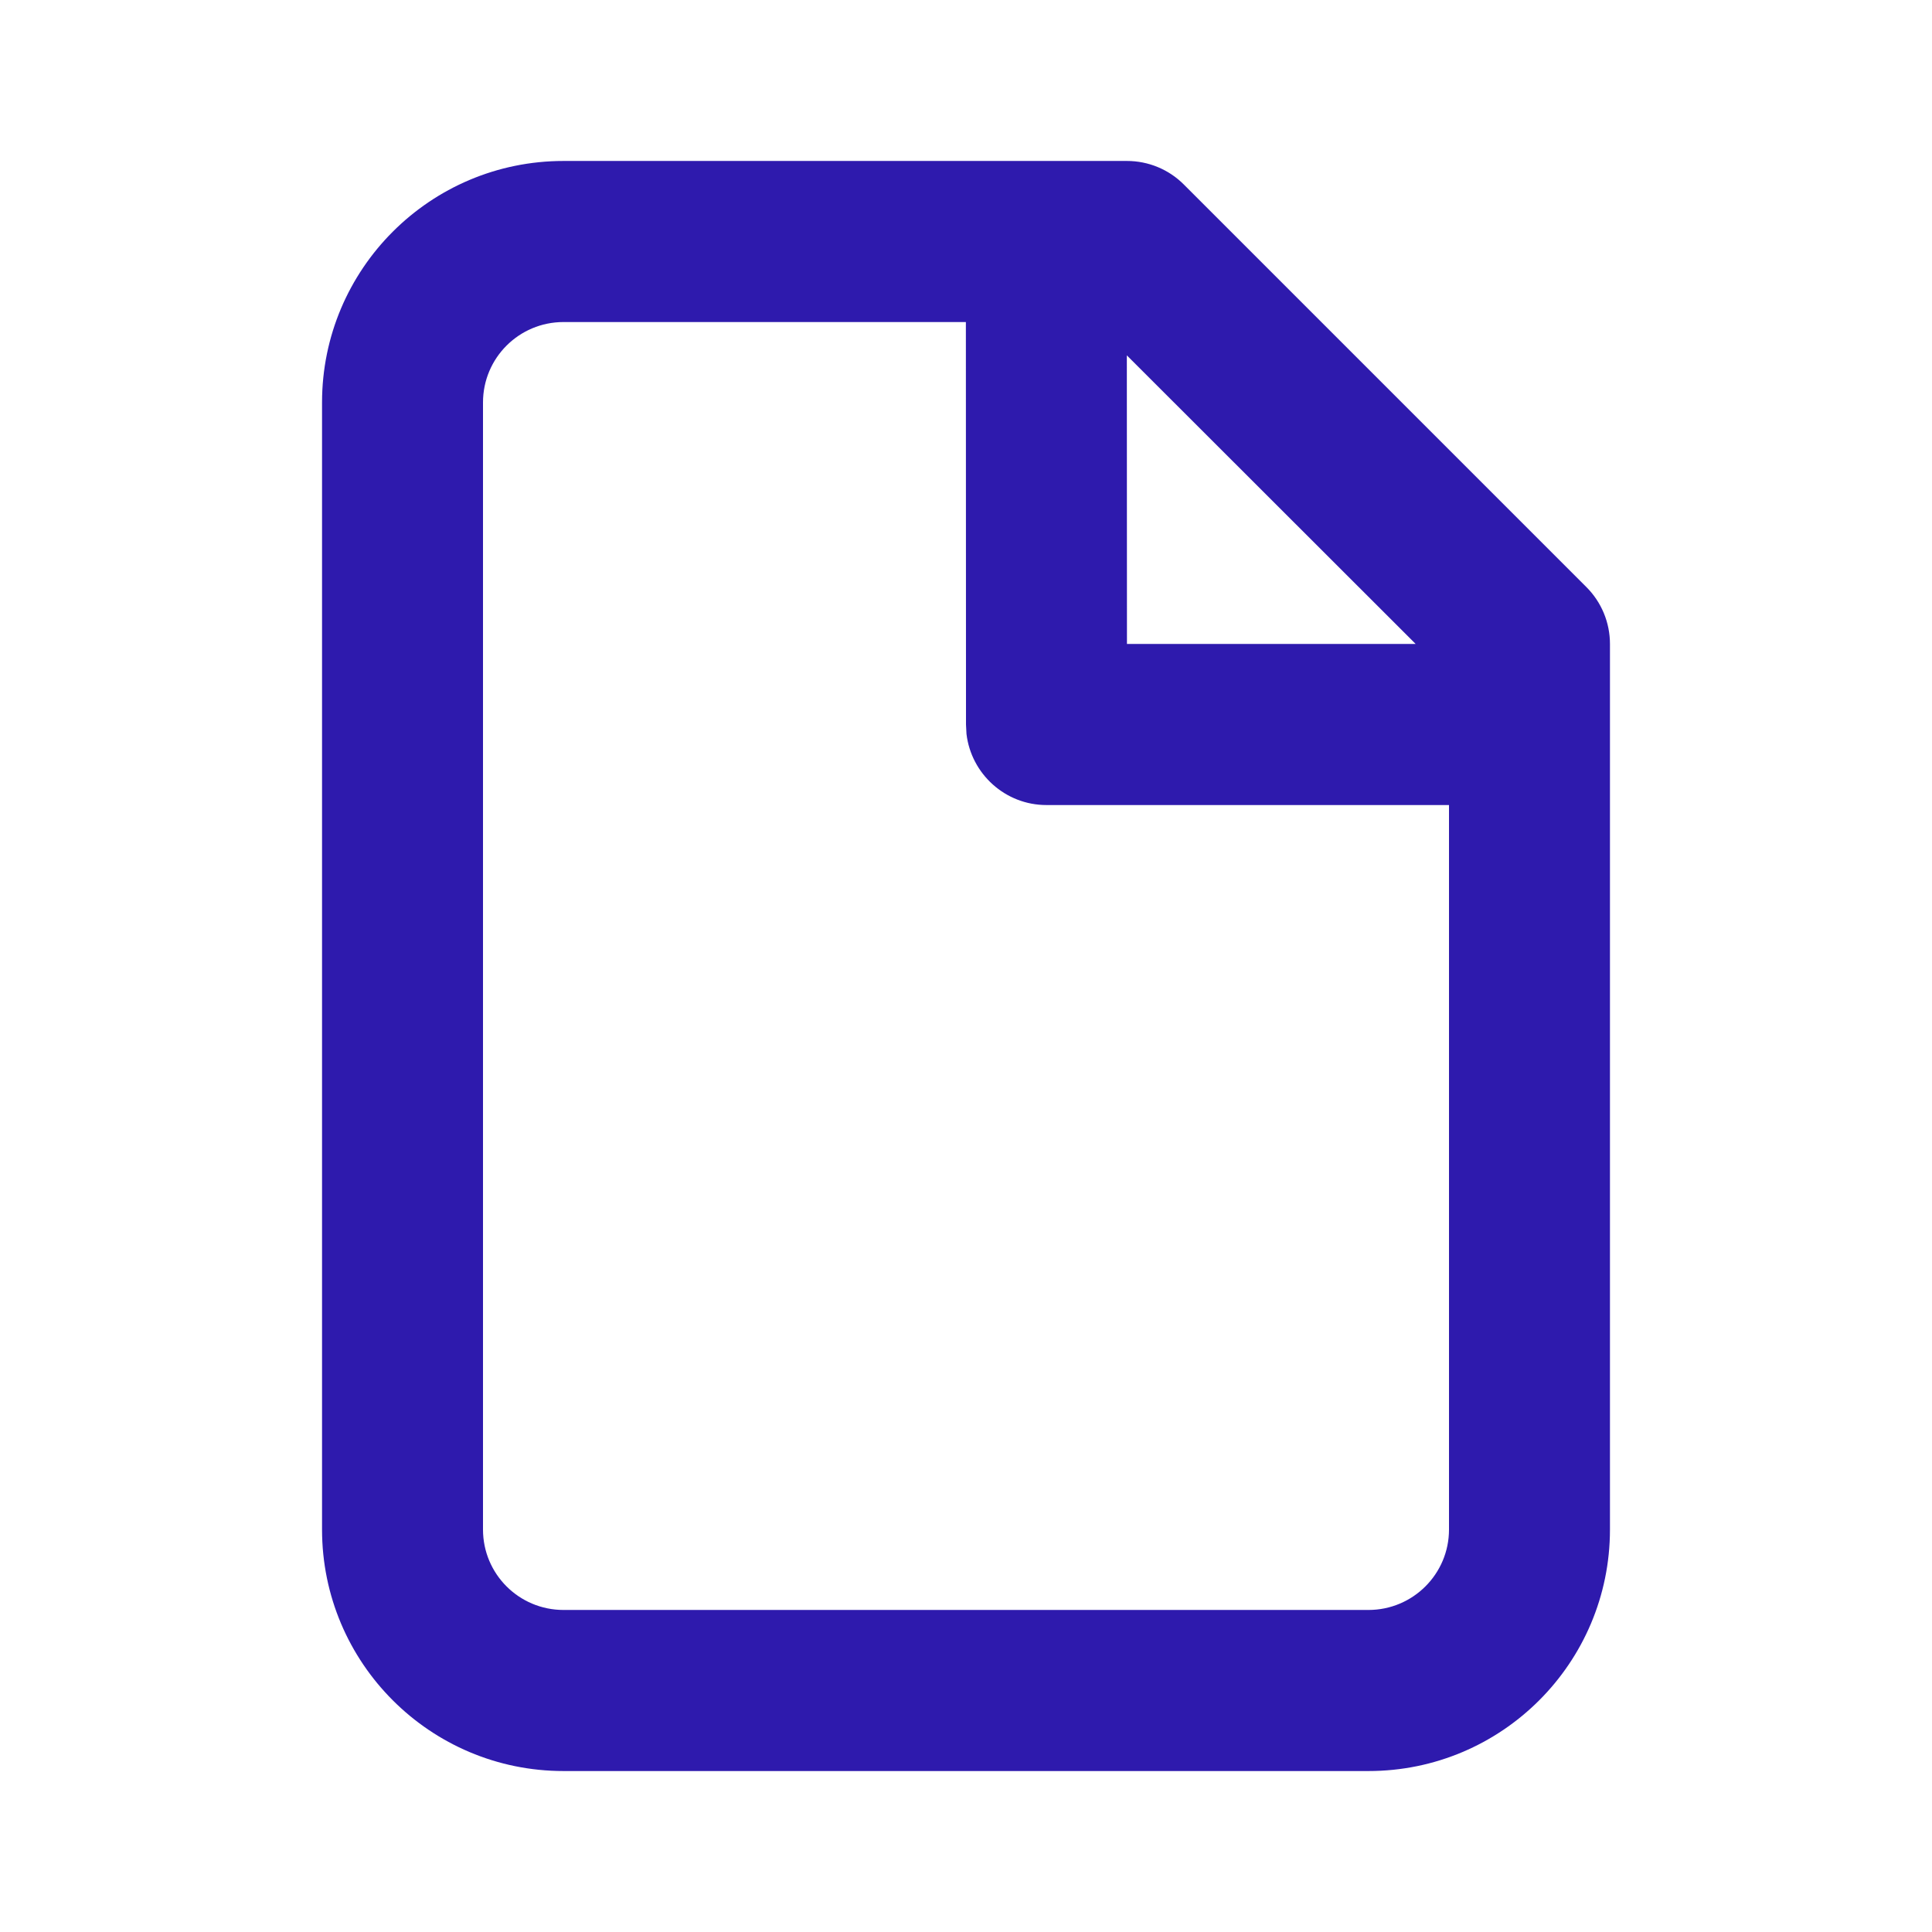
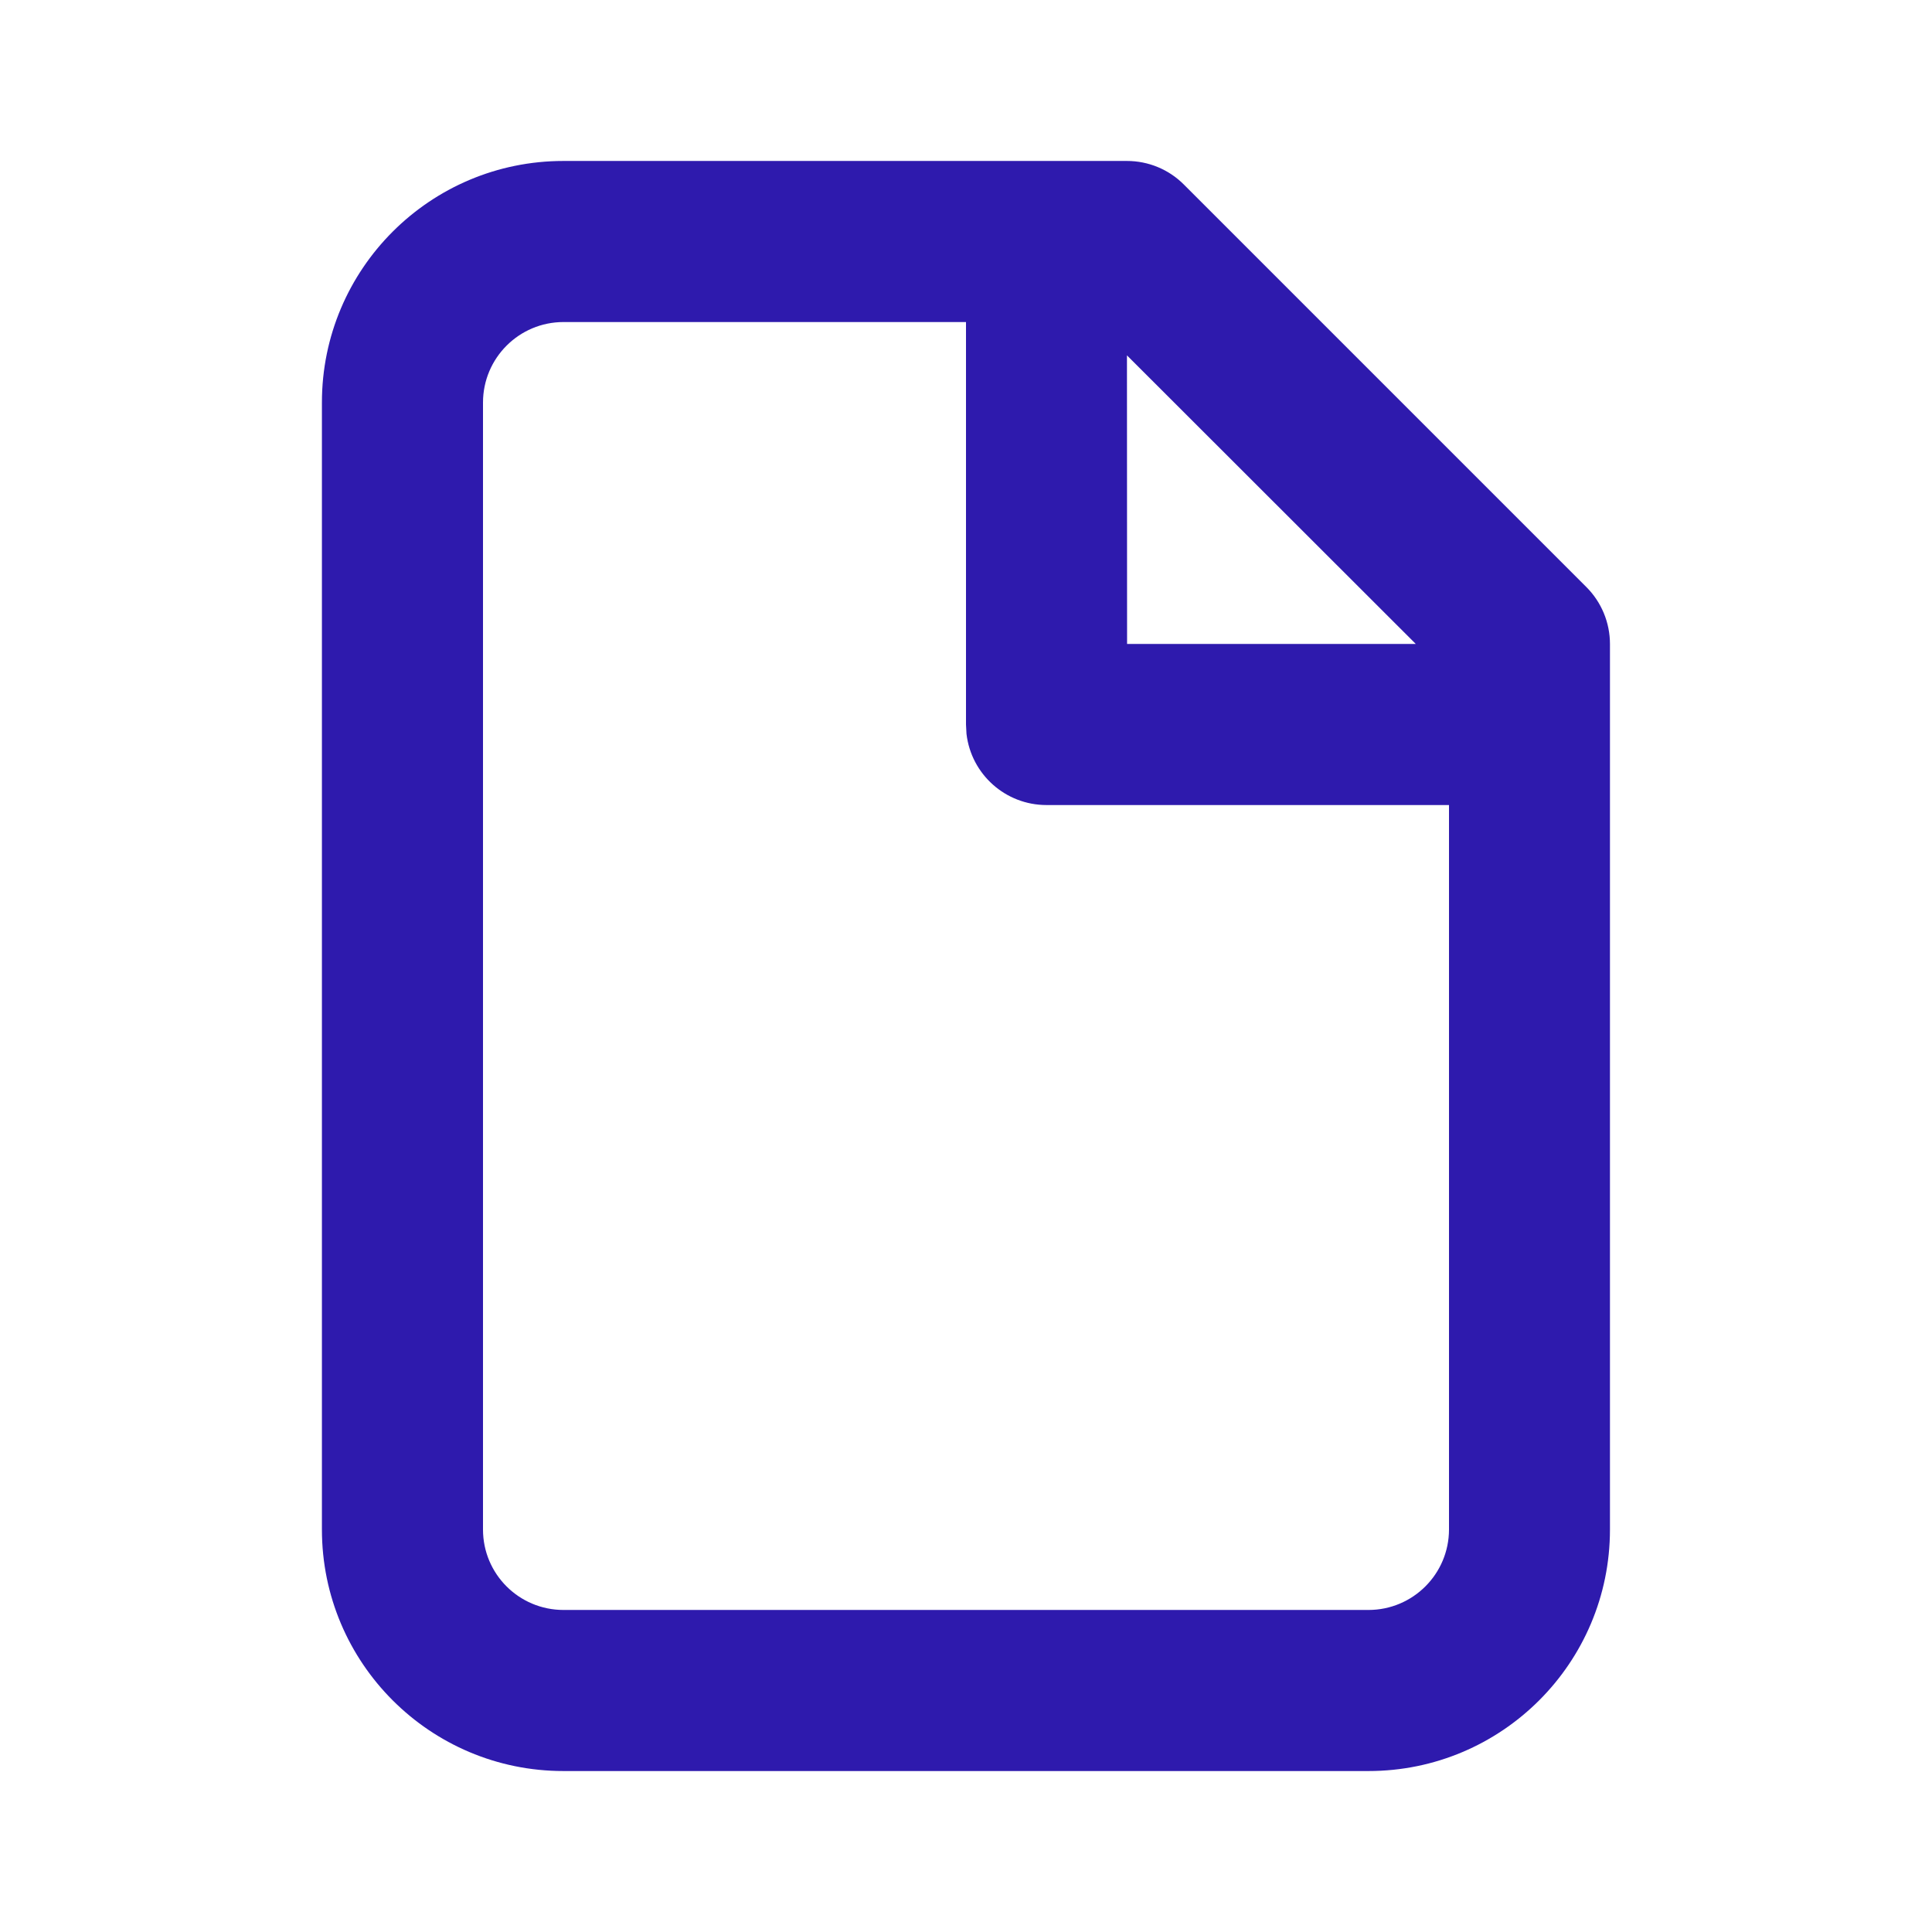
- <svg xmlns="http://www.w3.org/2000/svg" width="16" height="16" viewBox="0 0 16 16" fill="none">
-   <g id="ic24-file">
-     <path id="Icon" fill-rule="evenodd" clip-rule="evenodd" d="M9.333 1.333C9.51 1.333 9.68 1.403 9.805 1.529L13.138 4.862C13.263 4.987 13.333 5.156 13.333 5.333V12.667C13.333 13.771 12.438 14.667 11.333 14.667H4.667C3.562 14.667 2.667 13.771 2.667 12.667V3.333C2.667 2.229 3.562 1.333 4.667 1.333H9.333ZM7.999 2.667H4.667C4.298 2.667 4 2.965 4 3.333V12.667C4 13.035 4.298 13.333 4.667 13.333H11.333C11.701 13.333 12 13.035 12 12.667V6.667H8.666C8.325 6.667 8.043 6.409 8.004 6.078L8 6L7.999 2.667ZM11.724 5.333L9.332 2.943L9.333 5.333H11.724Z" fill="#2E1AAD" />
-   </g>
+ <svg xmlns="http://www.w3.org/2000/svg" width="16" height="16" fill="none">
+   <path fill-rule="evenodd" clip-rule="evenodd" d="M9.333 1.333c.177 0 .347.07.472.196l3.333 3.333a.667.667 0 01.195.471v7.334a2 2 0 01-2 2H4.666a2 2 0 01-2-2V3.333a2 2 0 012-2h4.667zM8 2.667H4.667A.667.667 0 004 3.333v9.334c0 .368.298.666.667.666h6.666a.667.667 0 00.667-.666v-6H8.666a.667.667 0 01-.662-.59L8 6V2.667zm3.725 2.666l-2.392-2.39.001 2.39h2.39z" fill="#2E1AAD" />
</svg>
